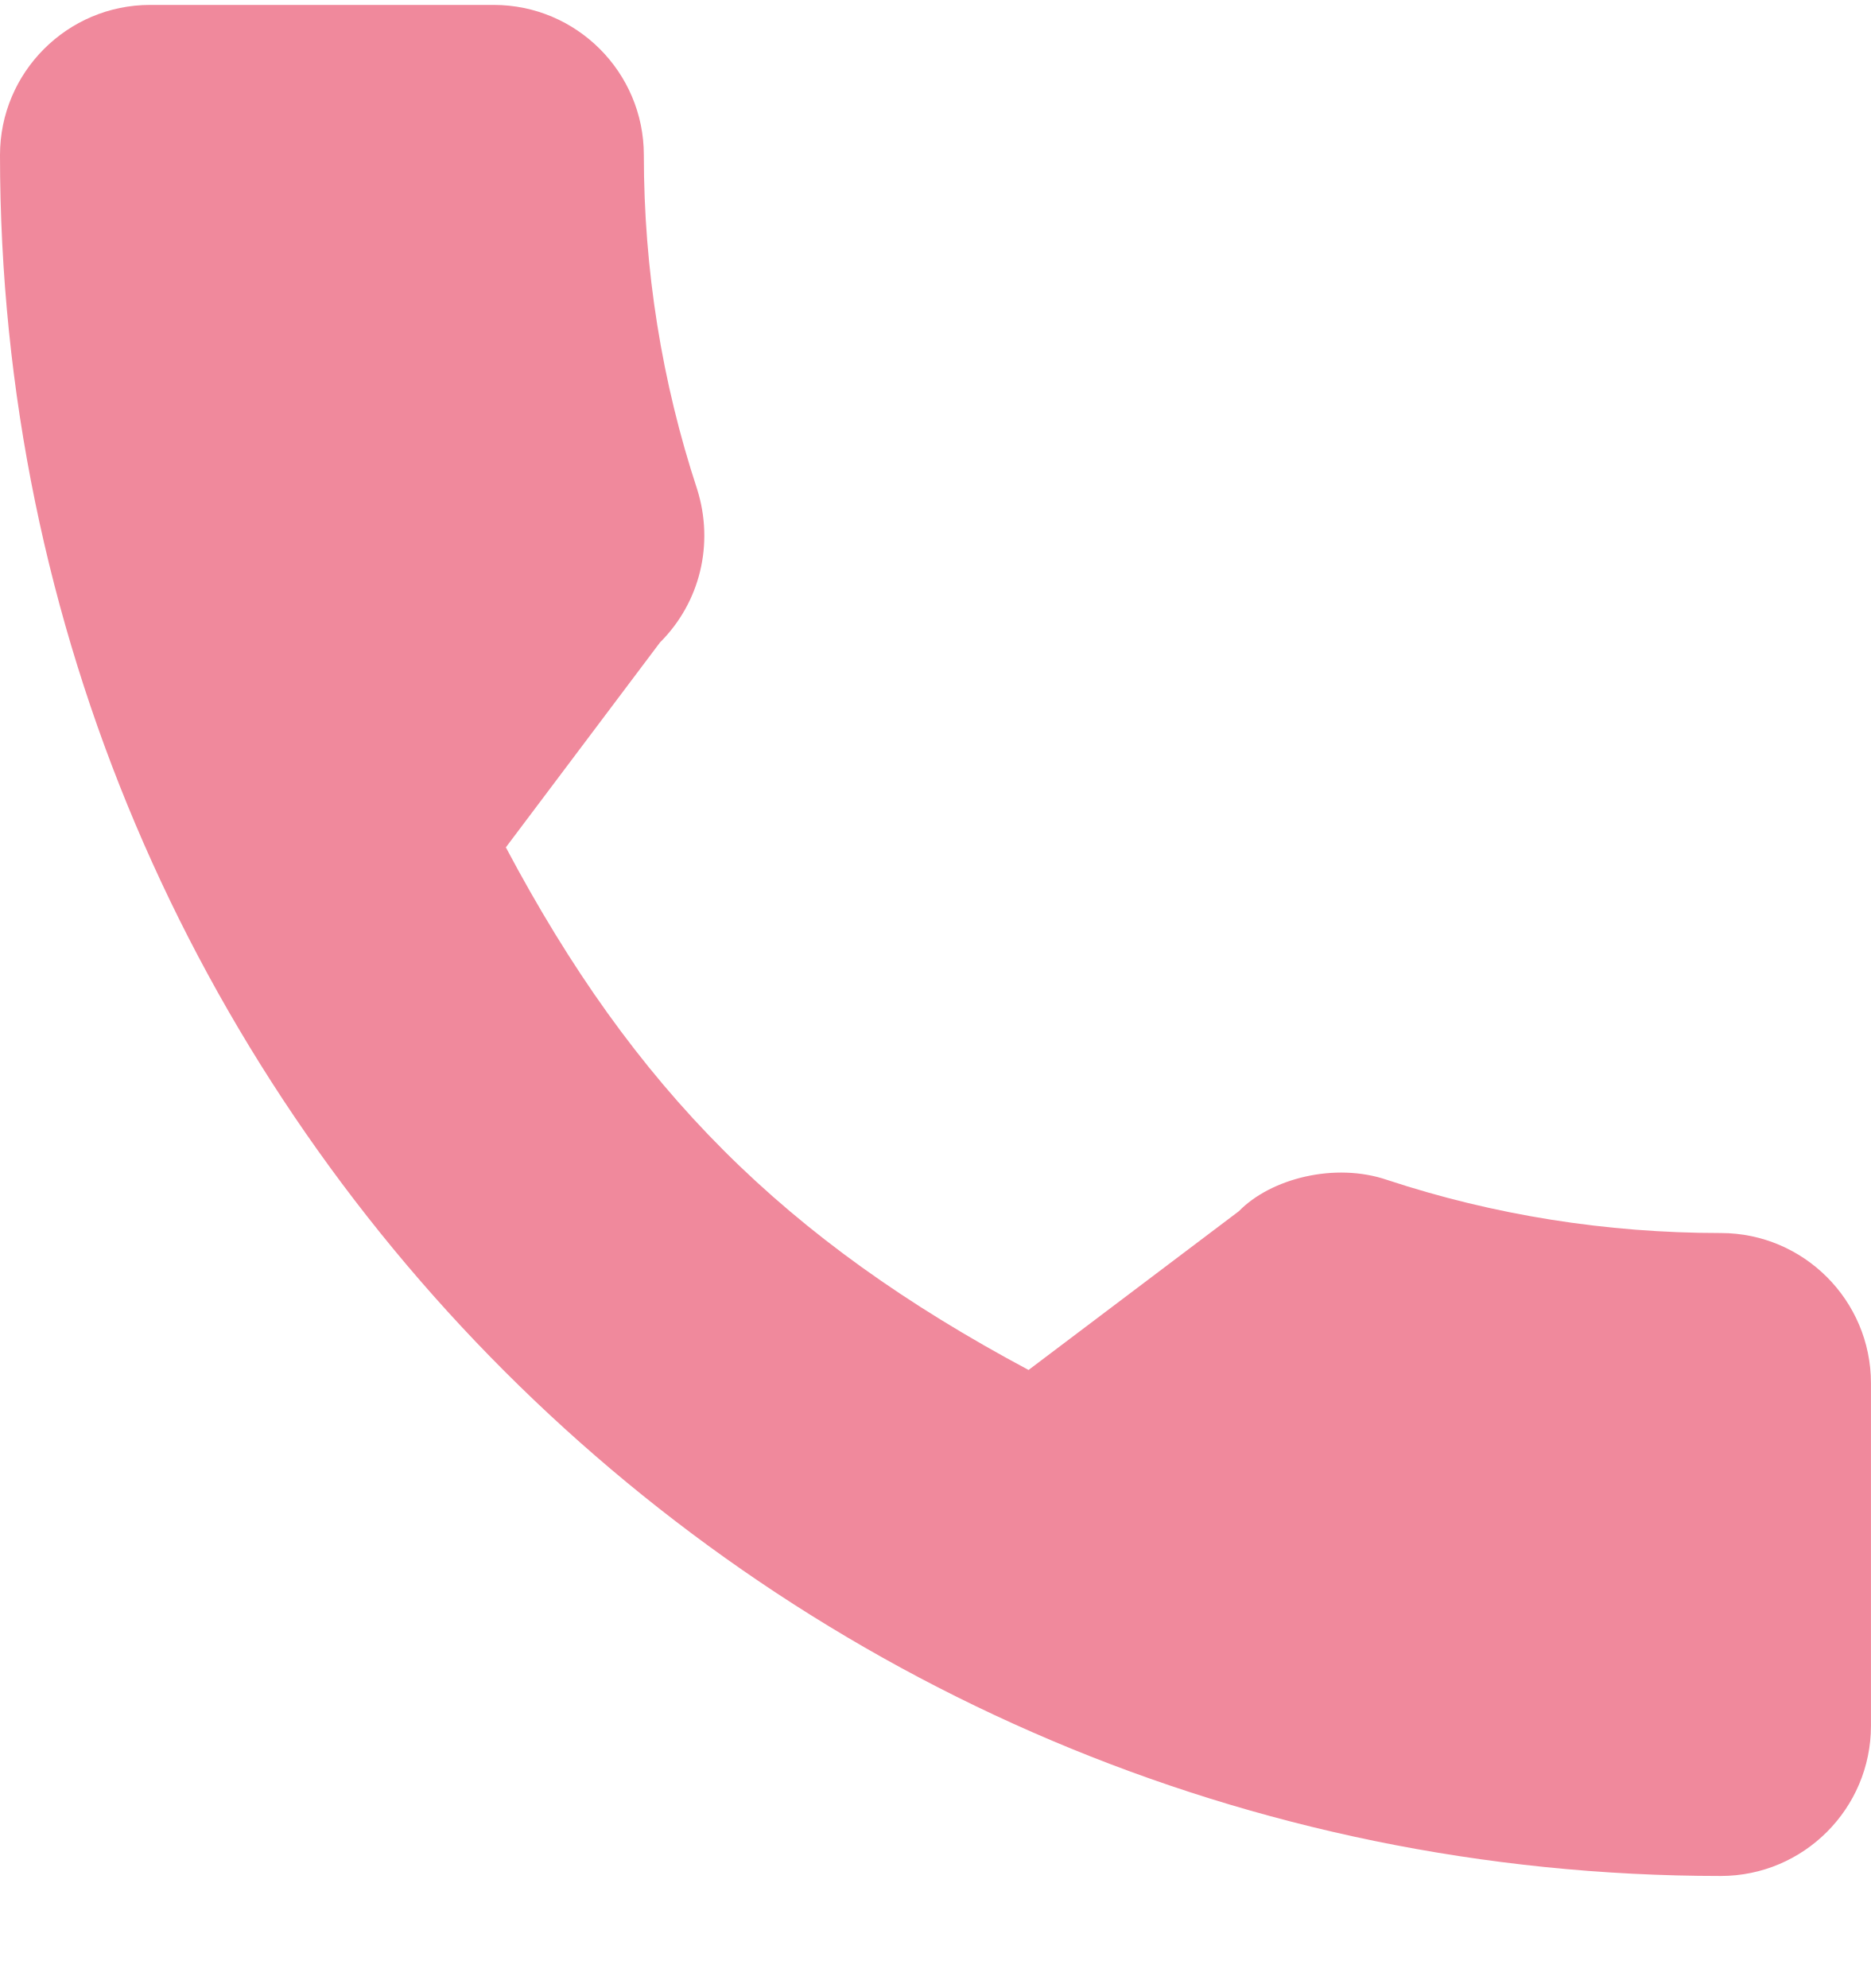
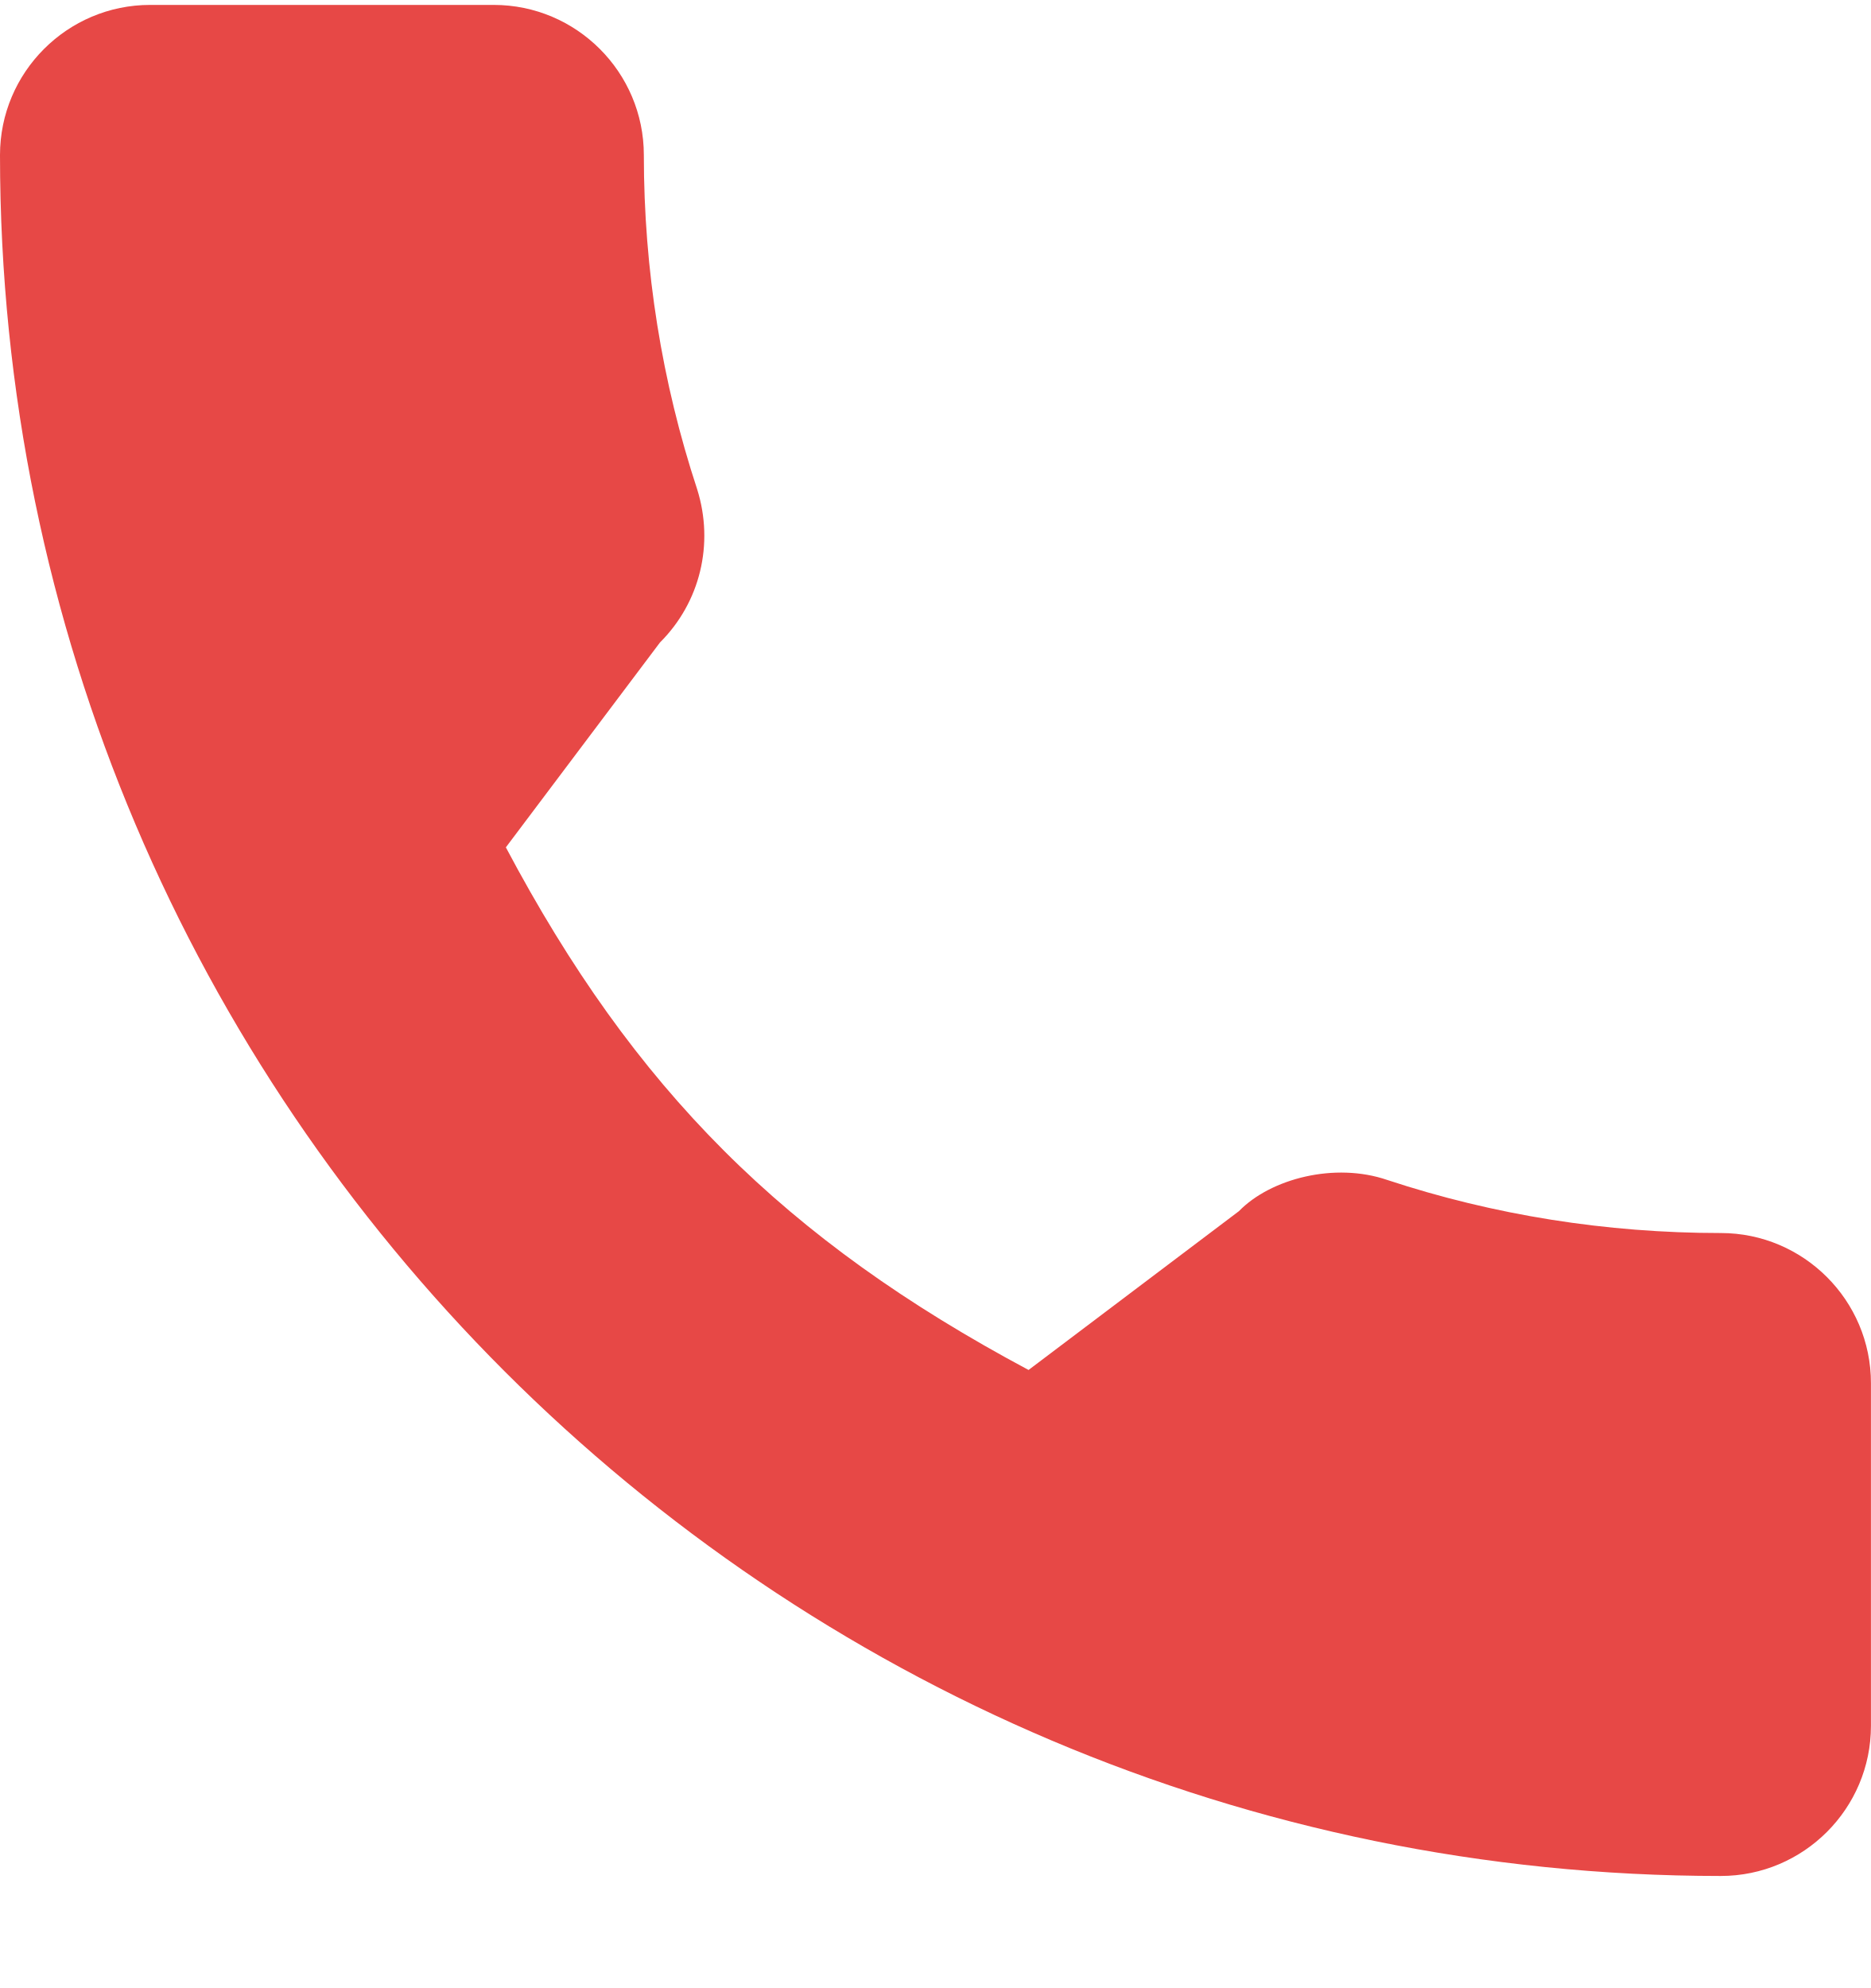
<svg xmlns="http://www.w3.org/2000/svg" width="16" height="17" viewBox="0 0 16 17" fill="none">
-   <path d="M14.716 10.544C13.737 10.544 12.775 10.391 11.863 10.09C11.417 9.937 10.868 10.077 10.595 10.357L8.796 11.715C6.71 10.601 5.424 9.317 4.326 7.246L5.644 5.494C5.987 5.152 6.109 4.652 5.962 4.184C5.66 3.267 5.506 2.306 5.506 1.326C5.506 0.618 4.93 0.042 4.222 0.042H1.284C0.576 0.042 0 0.618 0 1.326C0 9.44 6.602 16.042 14.716 16.042C15.424 16.042 16 15.466 16 14.758V11.828C16 11.12 15.424 10.544 14.716 10.544Z" fill="#F0899C" />
+   <path d="M14.716 10.544C13.737 10.544 12.775 10.391 11.863 10.09C11.417 9.937 10.868 10.077 10.595 10.357L8.796 11.715C6.71 10.601 5.424 9.317 4.326 7.246L5.644 5.494C5.987 5.152 6.109 4.652 5.962 4.184C5.66 3.267 5.506 2.306 5.506 1.326C5.506 0.618 4.93 0.042 4.222 0.042H1.284C0.576 0.042 0 0.618 0 1.326C0 9.44 6.602 16.042 14.716 16.042C15.424 16.042 16 15.466 16 14.758V11.828C16 11.12 15.424 10.544 14.716 10.544Z" fill="#e74846" />
</svg>
